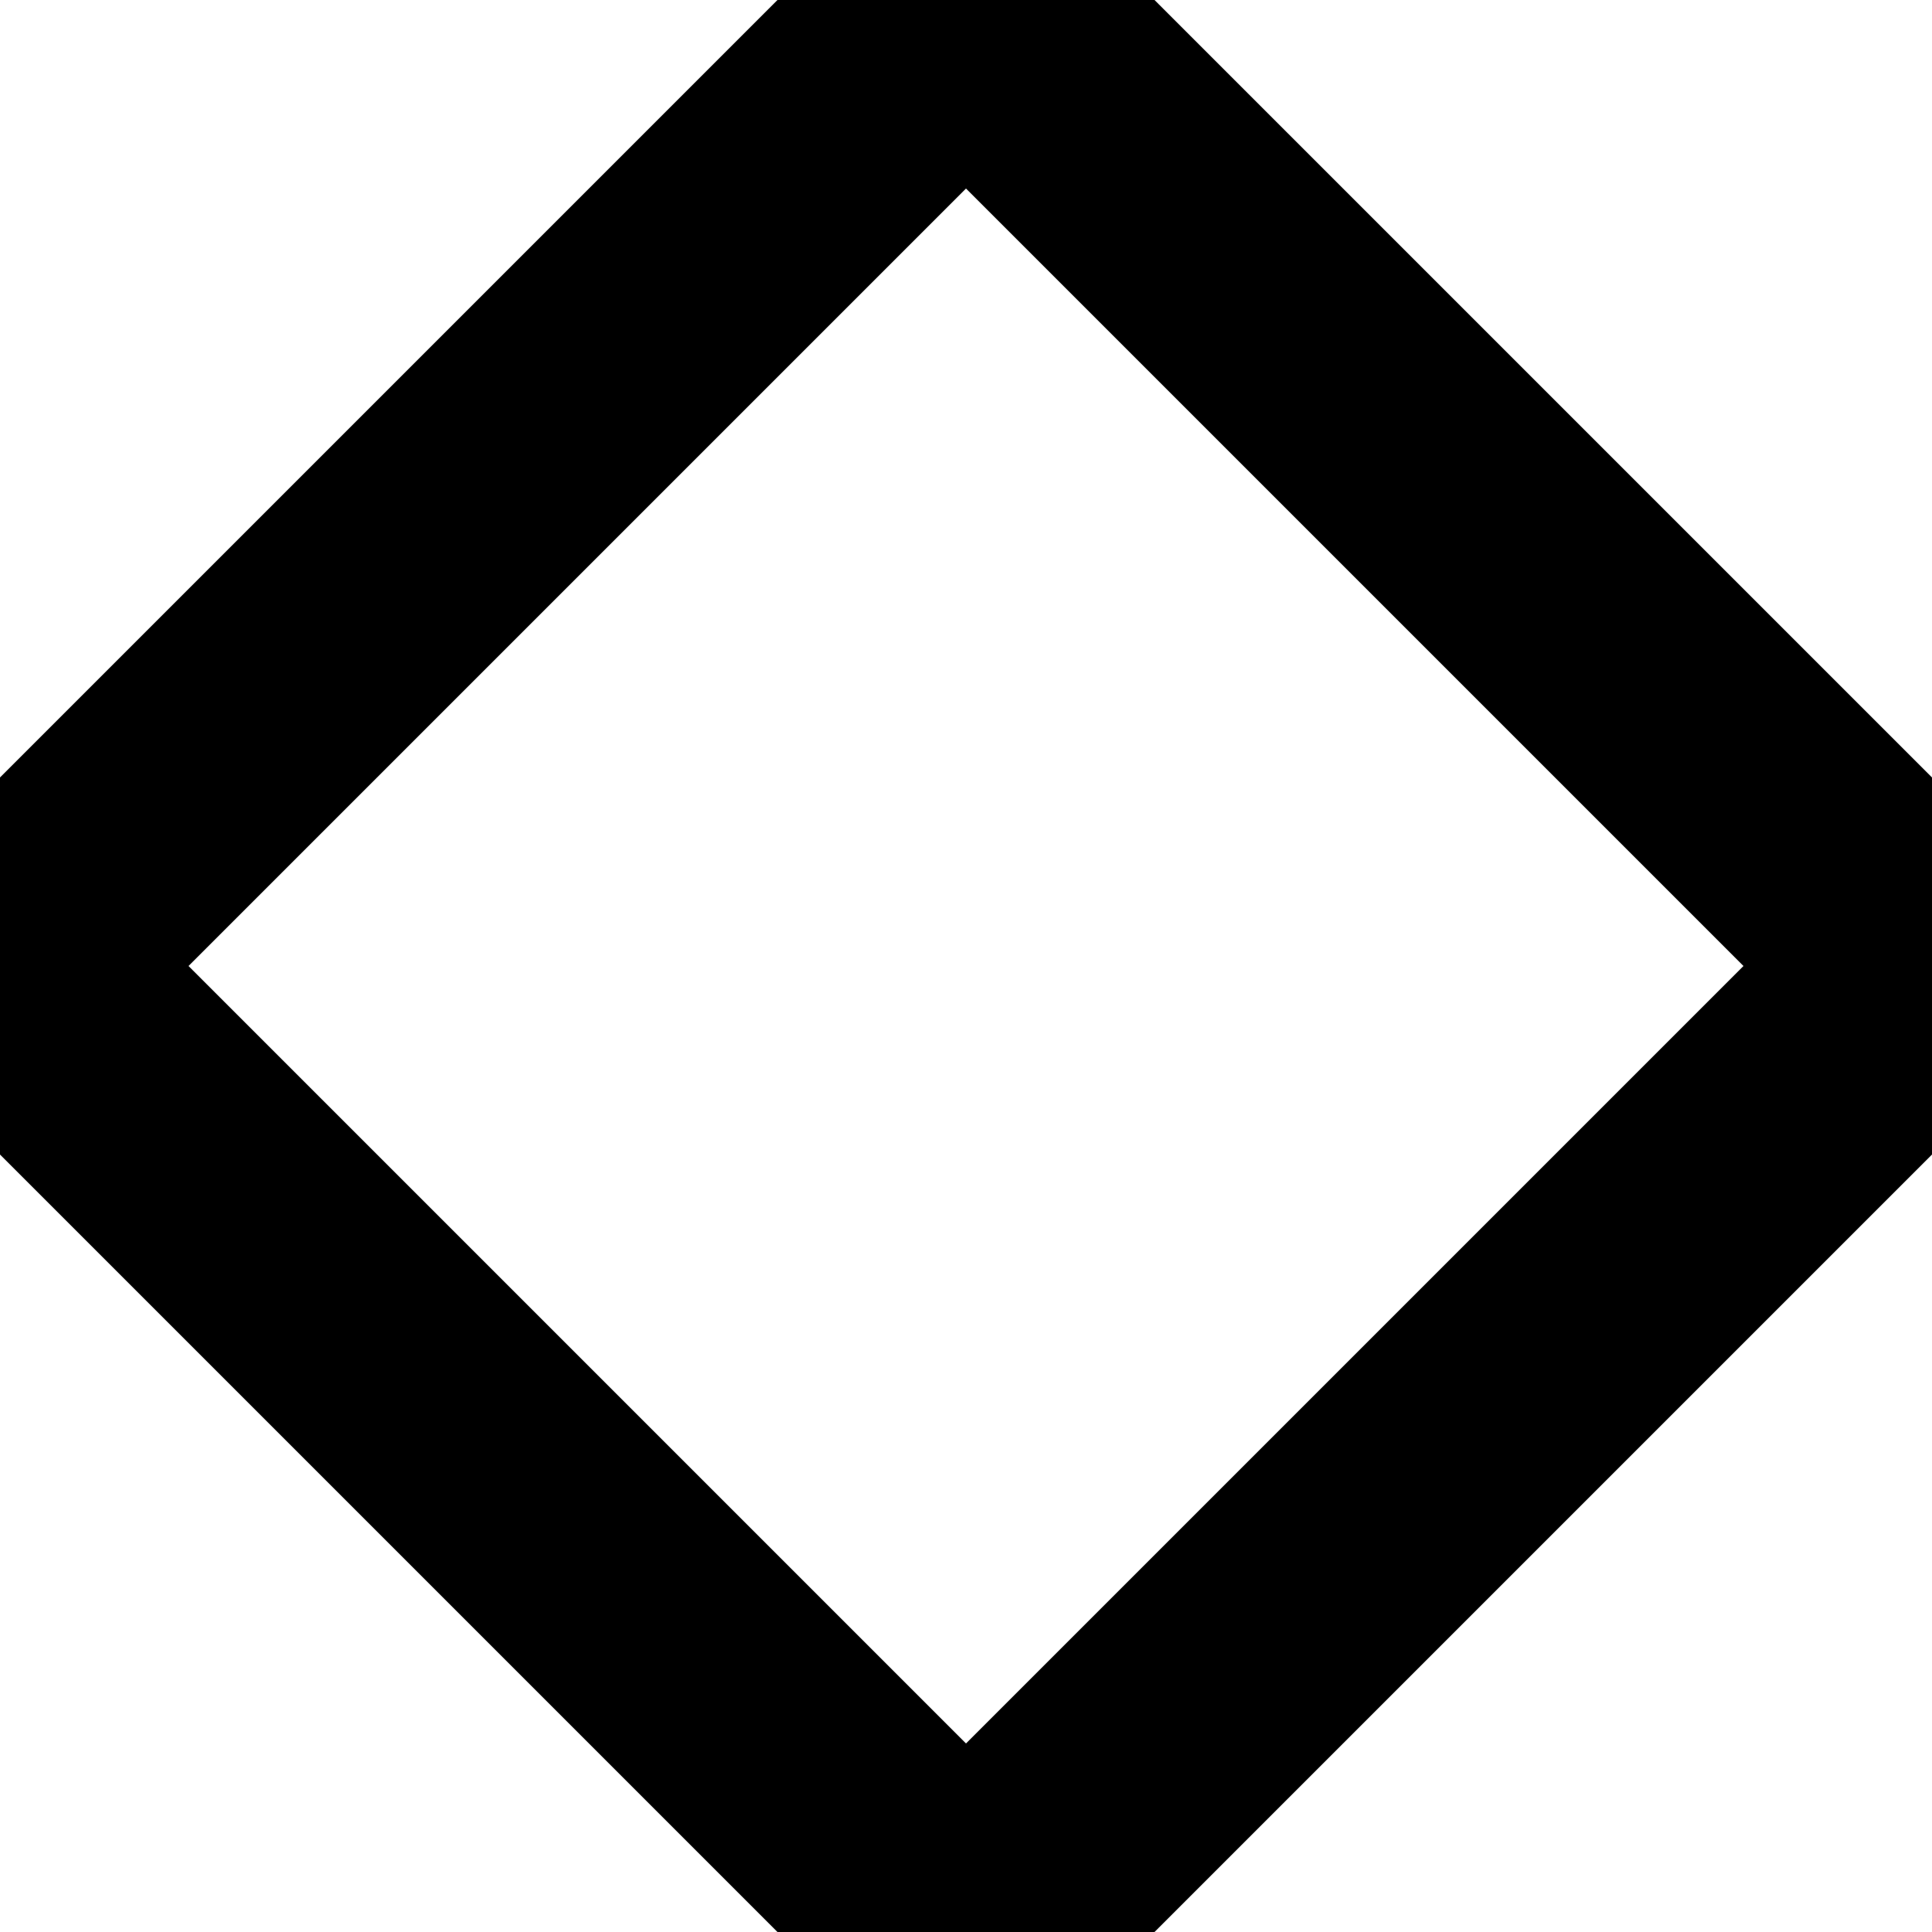
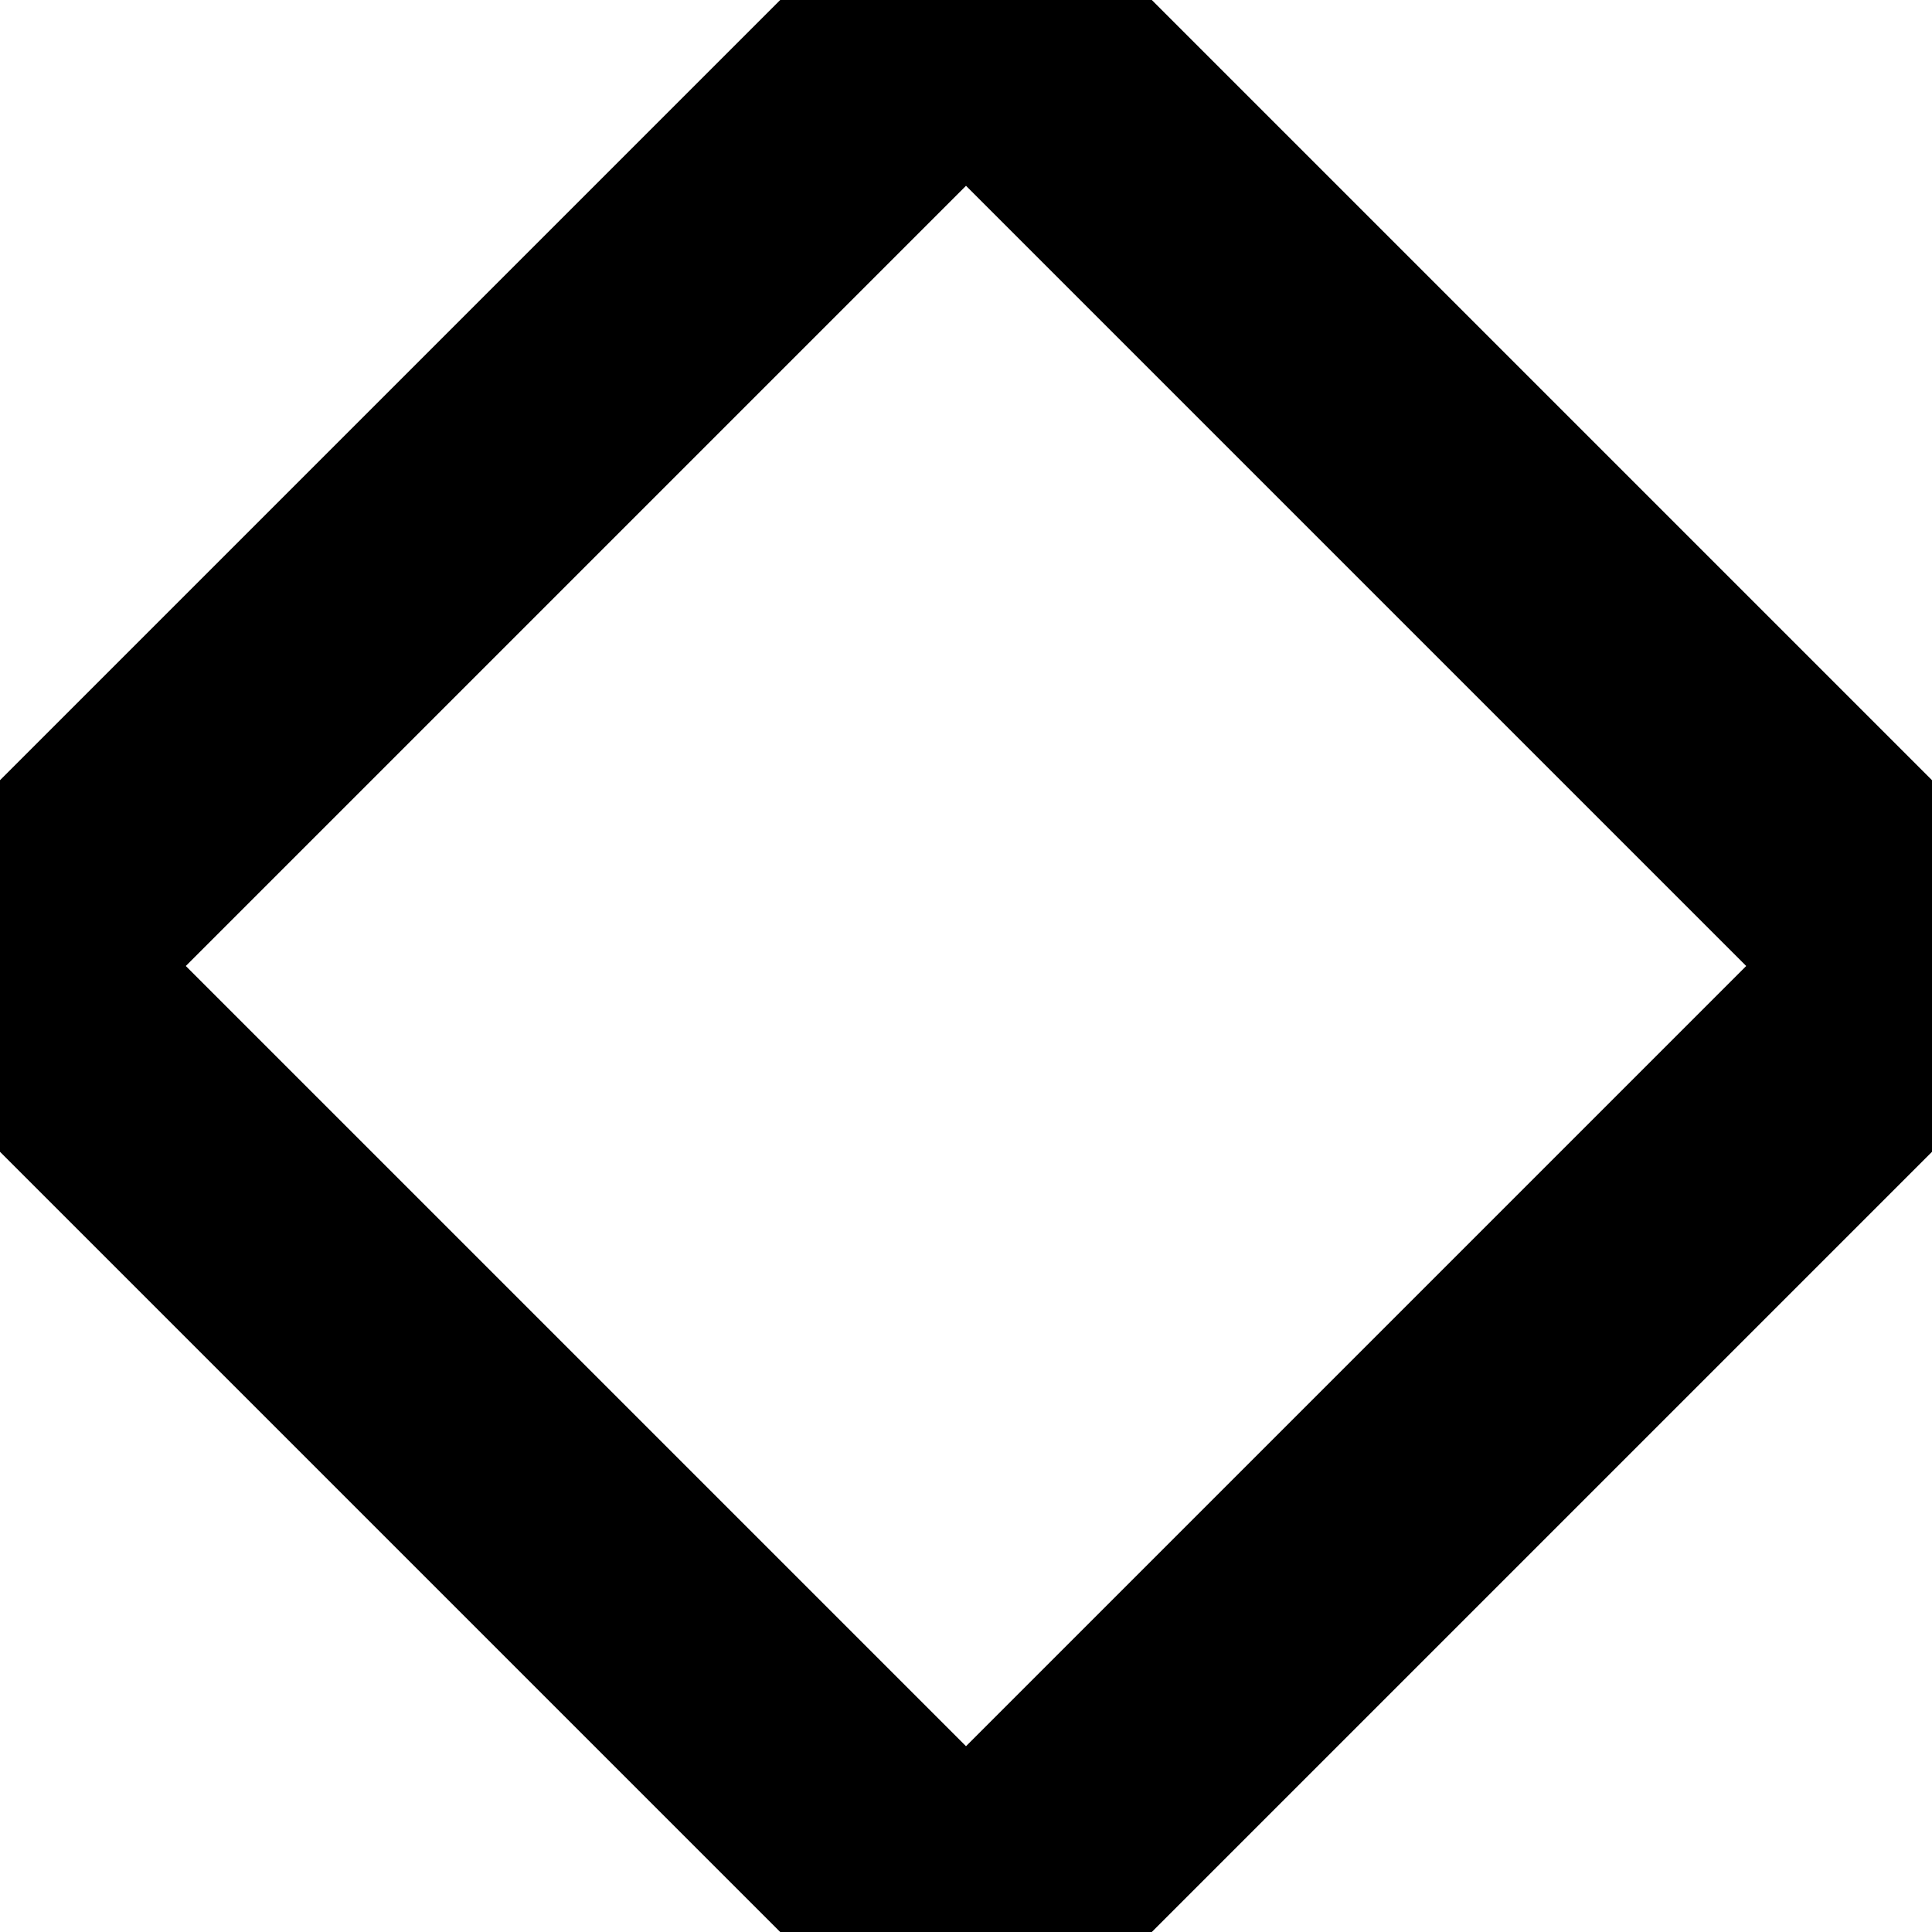
<svg xmlns="http://www.w3.org/2000/svg" viewBox="0 0 1 1" width="100" height="100" fill="none">
-   <path d="M0 -0.5L-0.5 0M-0.5 0L0 -0.5M-0.5 0L0 0.5M0 0.5L-0.5 1M0 0.5L-0.5 0M-0.5 1L0 0.5M-0.5 1L0 1.5M0 1.5L-0.5 1M1 -0.5L0.5 0M0.5 0L0 -0.5M0.5 0L1 -0.5M0 -0.5L0.5 0M0.5 0L1 0.5M0.5 0L0 0.5M1 0.5L0.5 1M1 0.5L0.5 0M0.5 1L0 0.5M0.5 1L1 0.5M0 0.5L0.5 0M0 0.5L0.5 1M0.5 1L1 1.5M0.5 1L0 1.5M1 1.5L0.5 1M0 1.5L0.5 1M1.5 0L1 -0.5M1 -0.5L1.5 0M1.5 0L1 0.5M1.5 1L1 0.5M1 0.5L1.5 0M1 0.5L1.5 1M1.5 1L1 1.5M1 1.5L1.5 1" stroke="currentColor" stroke-width="0.138" stroke-linecap="round" stroke-linejoin="round" />
+   <path d="M0 -0.5L-0.5 0M-0.5 0L0 -0.5M-0.5 0L0 0.5M0 0.5L-0.5 1M0 0.5L-0.5 0M-0.5 1L0 0.5M-0.5 1L0 1.5M0 1.5L-0.5 1M1 -0.5L0.5 0M0.5 0L0 -0.5M0.5 0L1 -0.5M0 -0.5L0.5 0M0.5 0L1 0.5M0.5 0L0 0.5M1 0.5L0.5 1M1 0.5L0.5 0M0.5 1L0 0.5M0.5 1L1 0.5M0 0.5L0.5 0M0 0.5L0.5 1M0.5 1L1 1.5M0.5 1L0 1.5M1 1.5L0.5 1M0 1.5L0.5 1M1.5 0L1 -0.5M1 -0.5L1.5 0M1.5 0L1 0.5M1.5 1L1 0.5M1 0.5L1.5 0M1 0.5L1.5 1M1.5 1L1 1.5M1 1.5L1.5 1" stroke="currentColor" stroke-width="0.136" stroke-linecap="round" stroke-linejoin="round" />
</svg>
